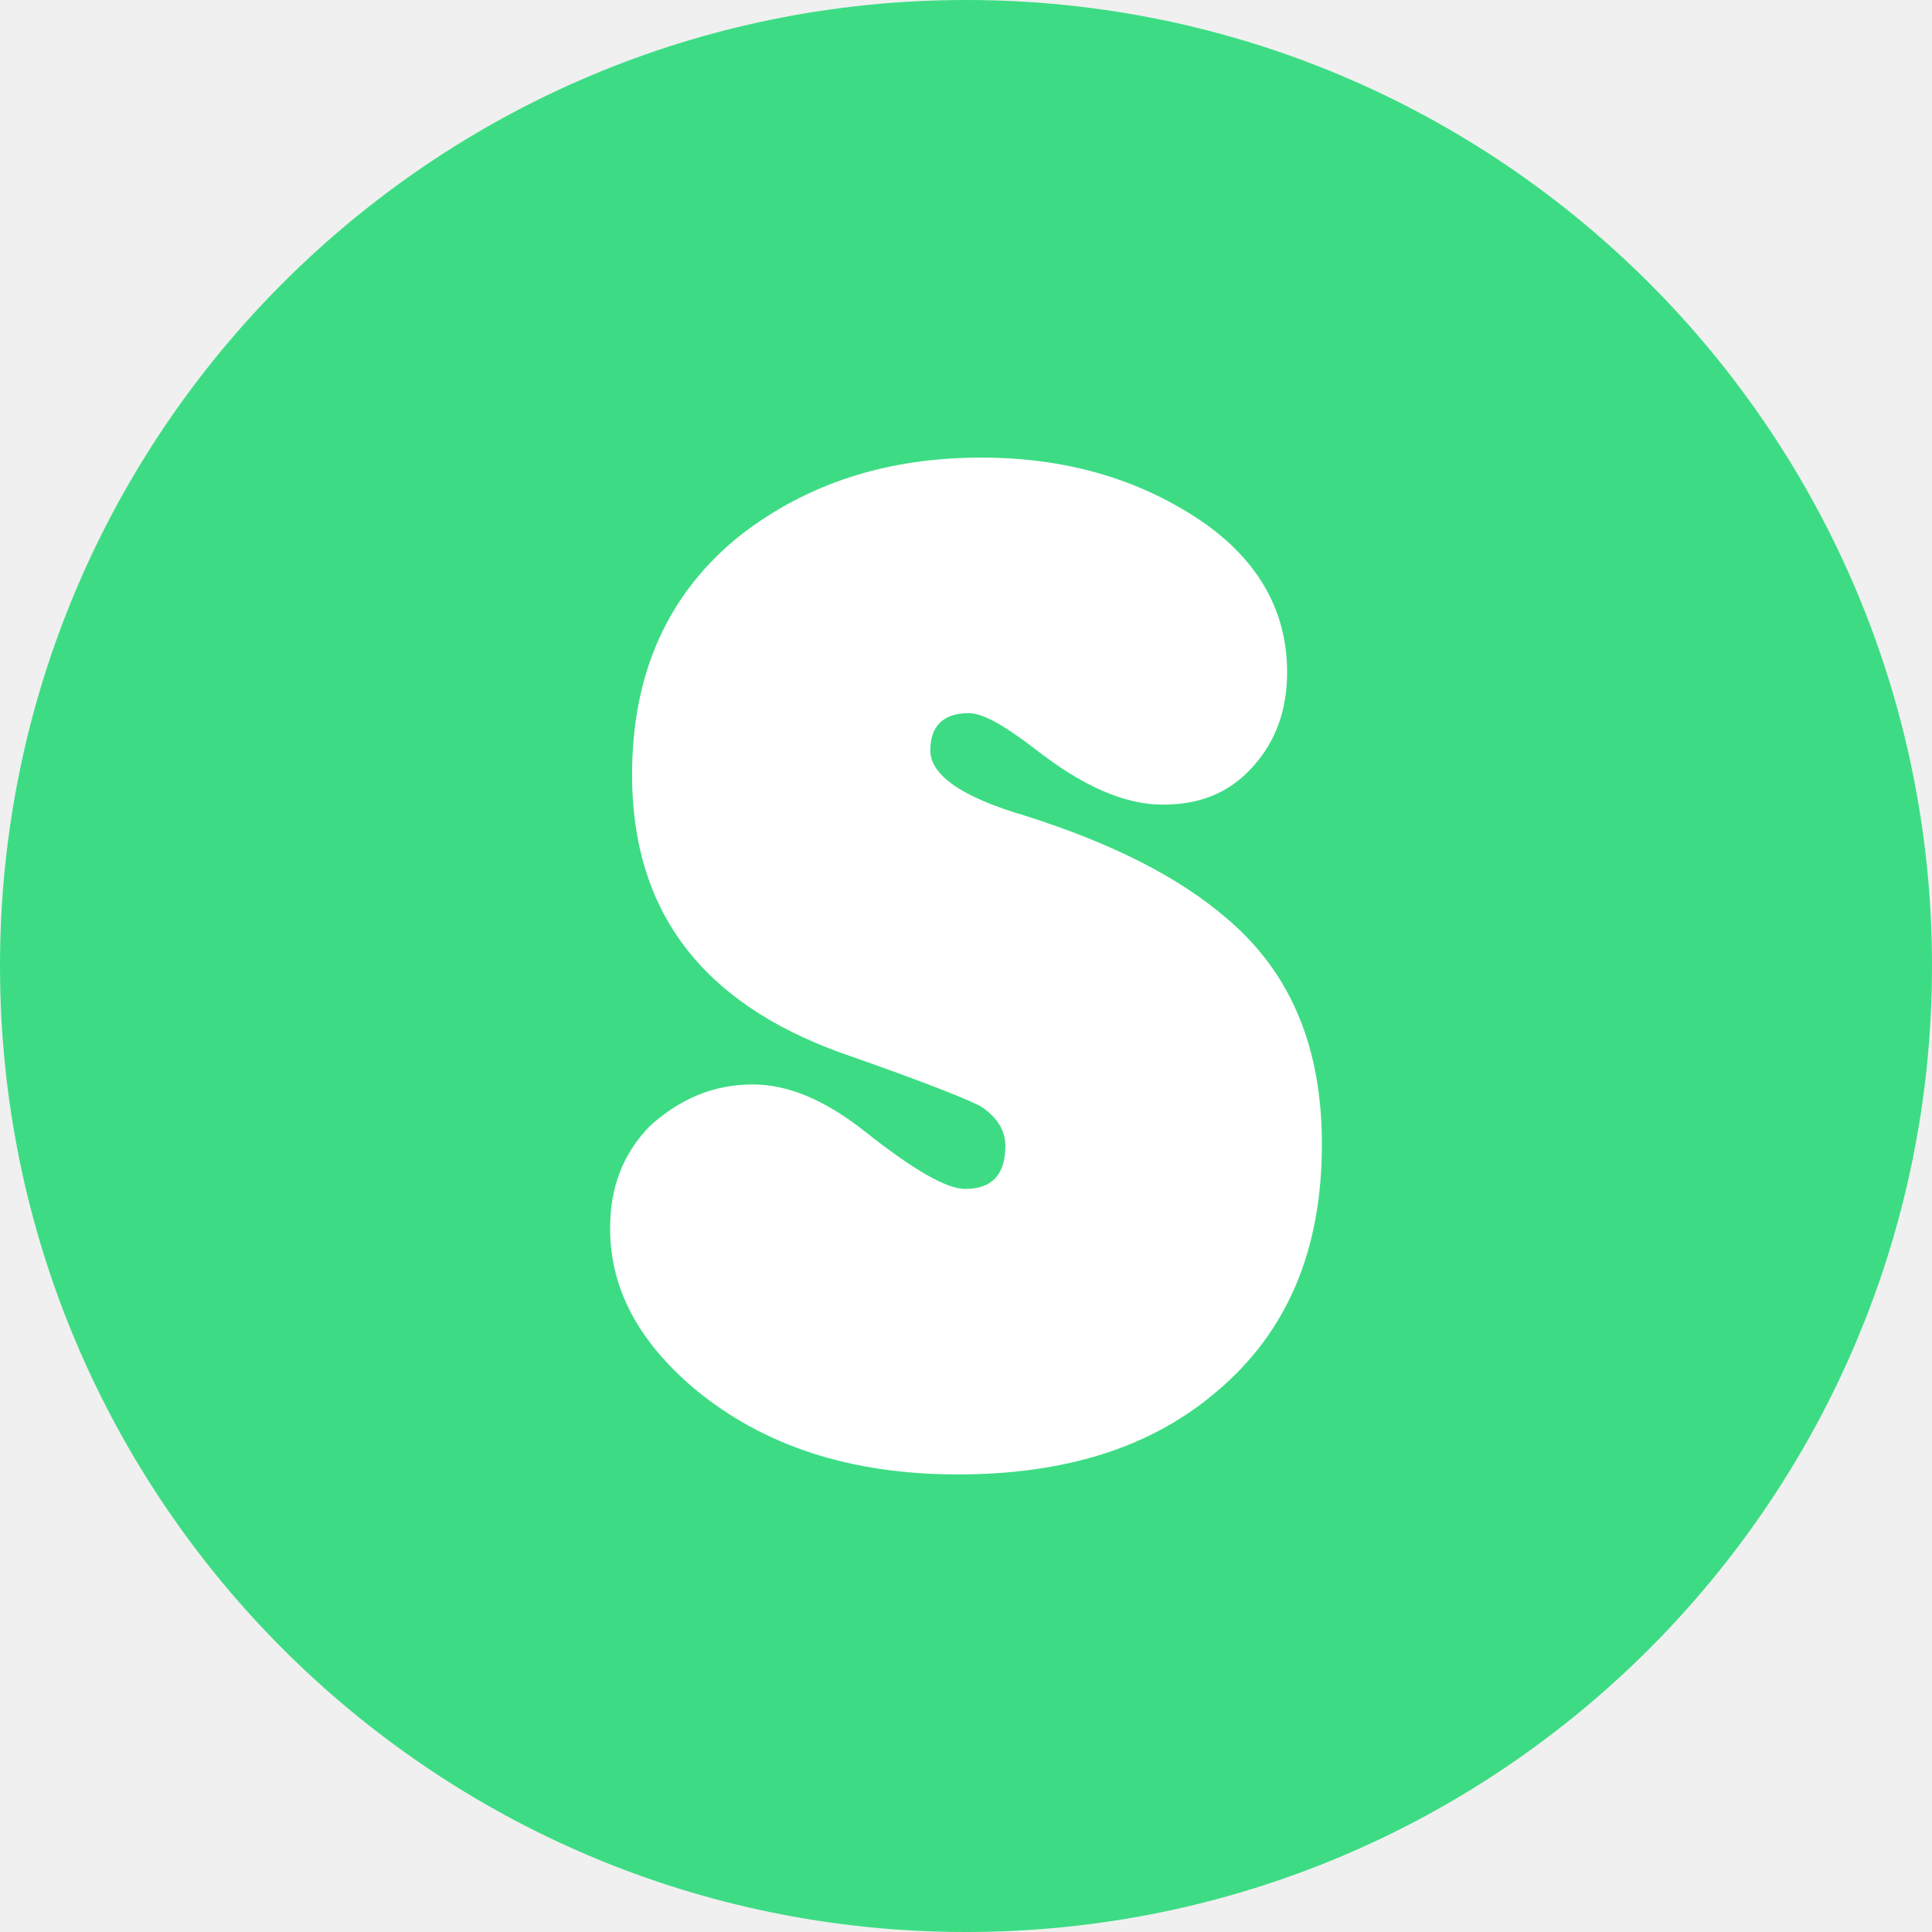
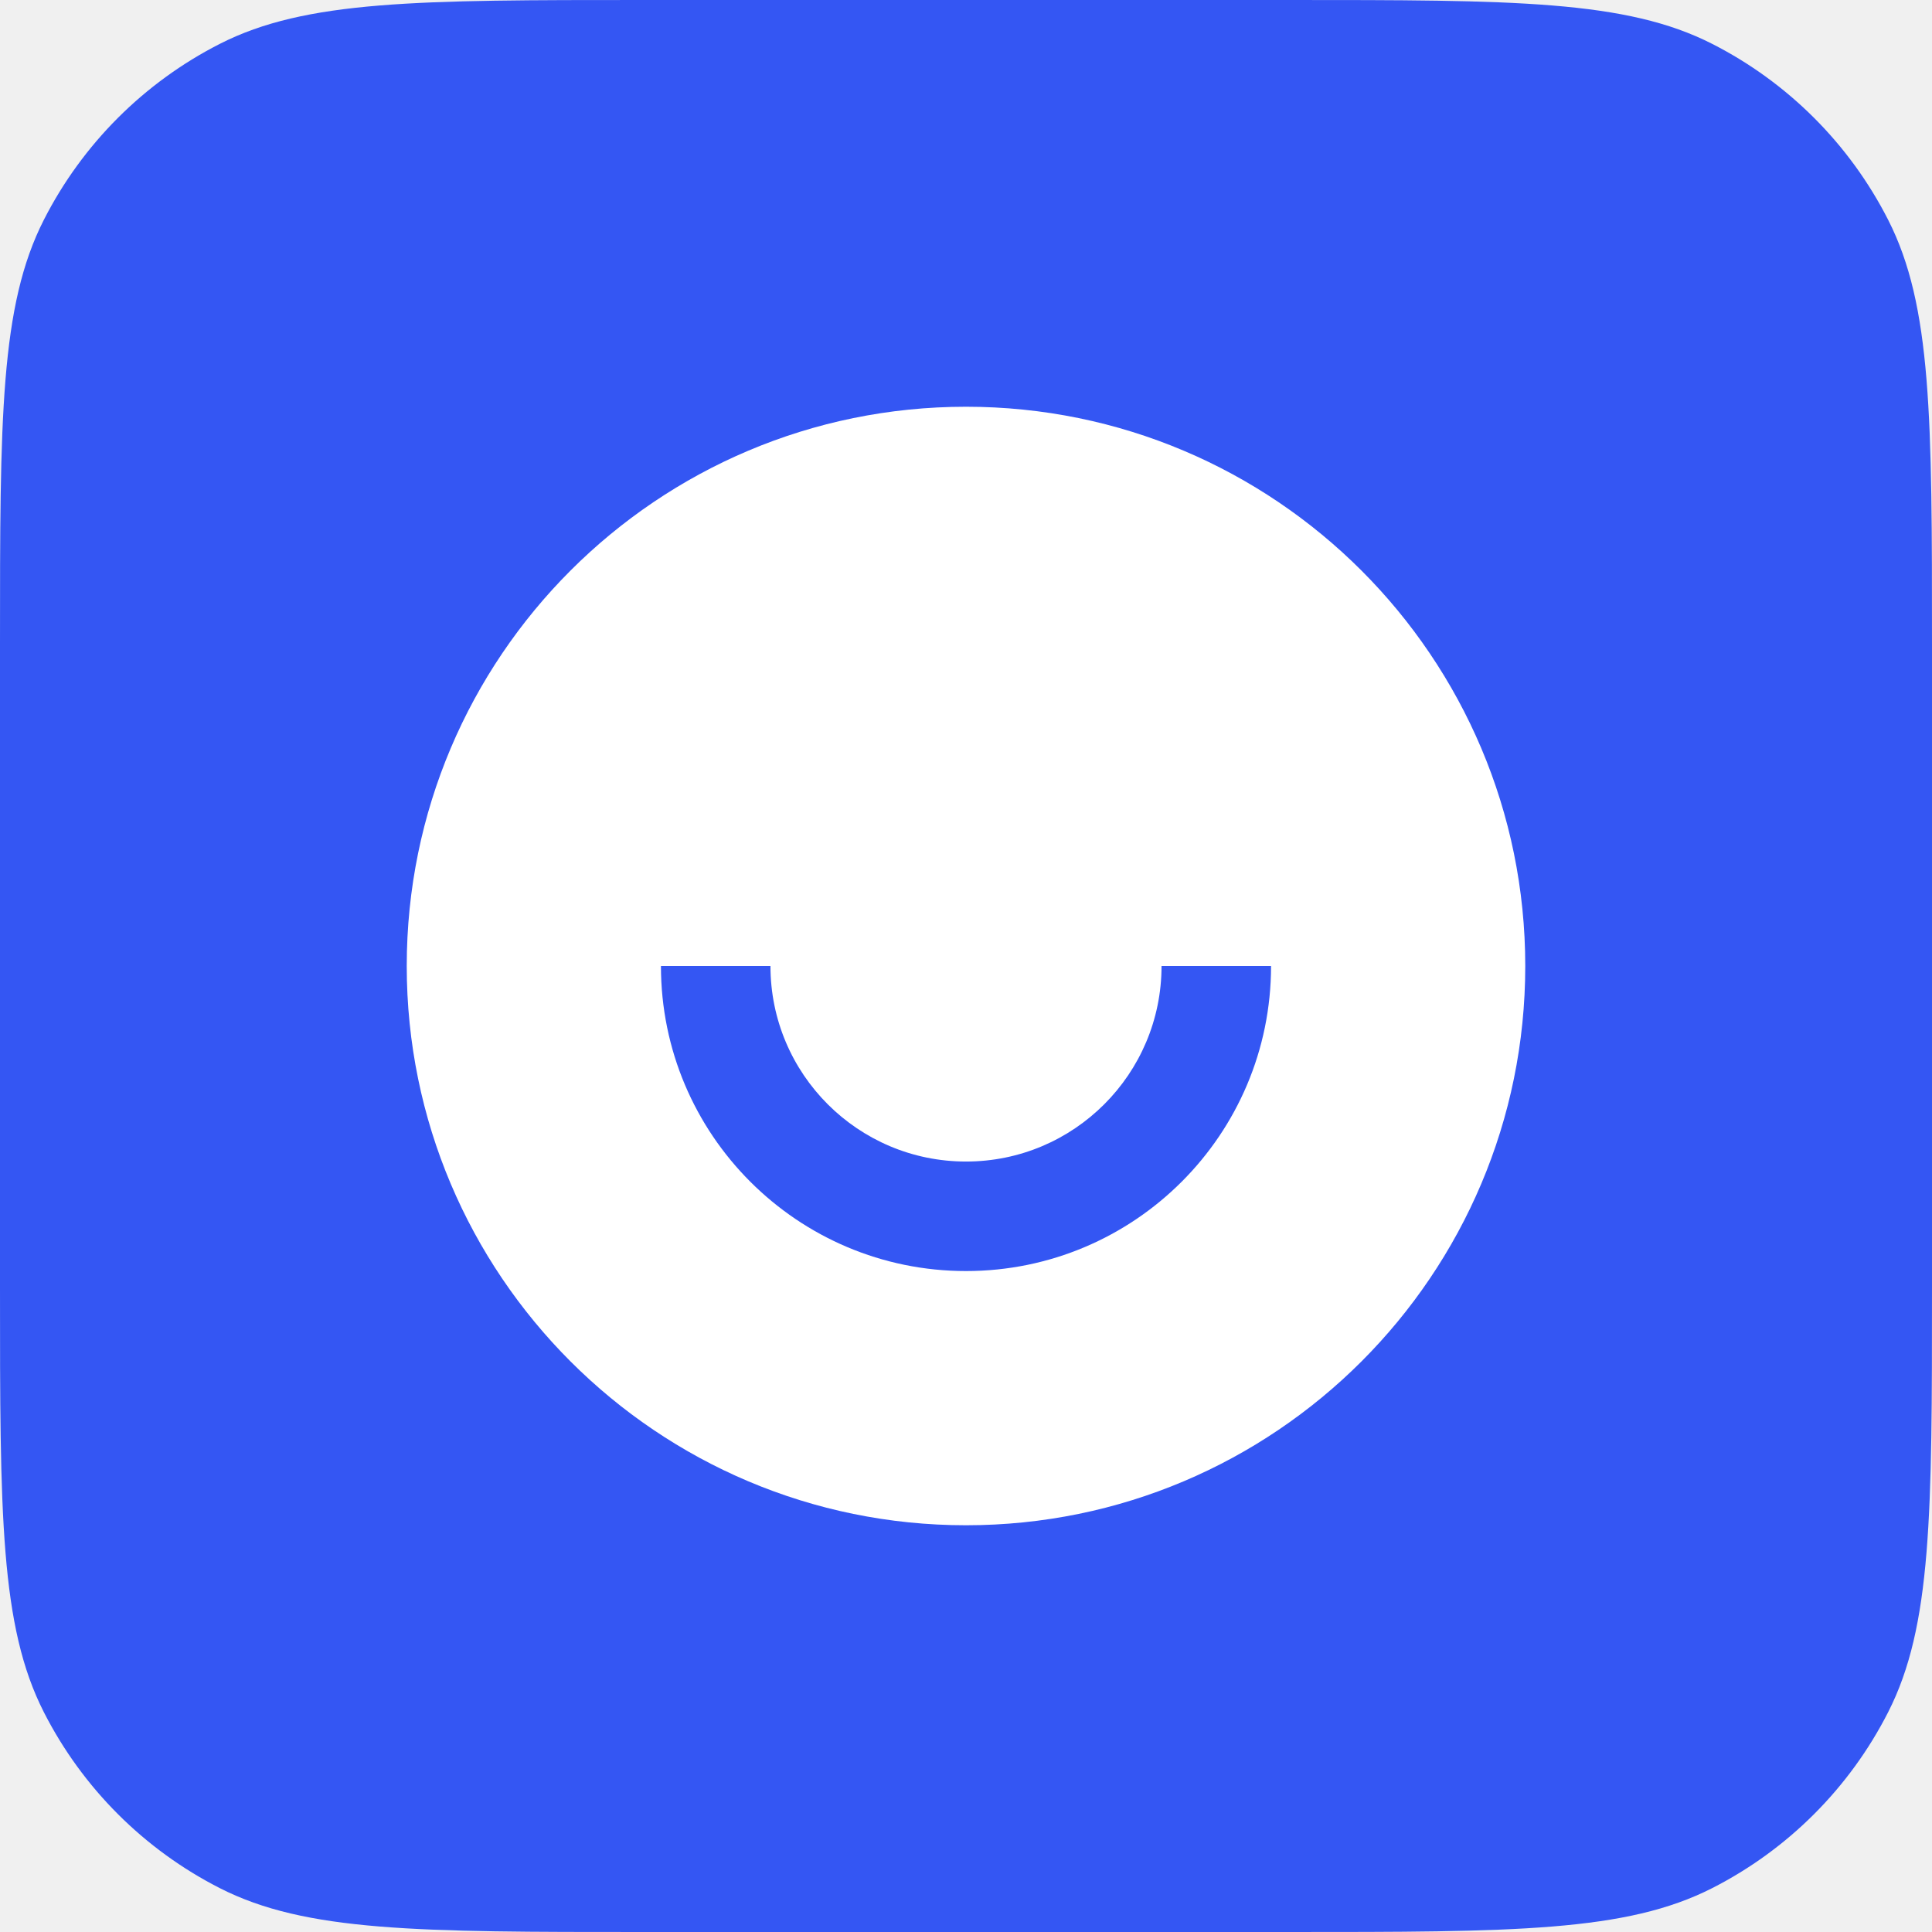
<svg xmlns="http://www.w3.org/2000/svg" width="38" height="38" viewBox="0 0 38 38" fill="none">
-   <path fill-rule="evenodd" clip-rule="evenodd" d="M19 38C29.493 38 38 29.493 38 19C38 8.507 29.493 0 19 0C8.507 0 0 8.507 0 19C0 29.493 8.507 38 19 38Z" fill="#3DDC84" />
-   <path d="M14.807 21.33C15.491 21.33 16.211 21.624 17.003 22.248C17.974 23.018 18.622 23.385 18.982 23.385C19.522 23.385 19.774 23.092 19.774 22.541C19.774 22.248 19.63 21.991 19.306 21.771C19.126 21.661 18.226 21.294 16.535 20.706C13.8 19.716 12.432 17.917 12.432 15.239C12.432 13.22 13.152 11.642 14.591 10.505C15.887 9.514 17.434 9 19.306 9C20.925 9 22.329 9.404 23.517 10.174C24.704 10.945 25.316 11.973 25.316 13.22C25.316 13.954 25.1 14.578 24.632 15.092C24.165 15.605 23.589 15.826 22.869 15.826C22.113 15.826 21.285 15.459 20.35 14.725C19.774 14.284 19.342 14.027 19.054 14.027C18.55 14.027 18.298 14.284 18.298 14.761C18.298 15.239 18.91 15.679 20.17 16.046C21.897 16.596 23.193 17.257 24.128 18.064C25.388 19.128 26 20.596 26 22.505C26 24.596 25.316 26.211 23.913 27.385C22.617 28.486 20.925 29 18.838 29C16.751 29 15.023 28.45 13.655 27.312C12.576 26.395 12 25.367 12 24.156C12 23.349 12.252 22.688 12.792 22.138C13.368 21.624 14.015 21.33 14.807 21.33Z" fill="white" />
+   <path d="M0 12.667C0 8.233 0 6.016 0.863 4.323C1.622 2.833 2.833 1.622 4.323 0.863C6.016 0 8.233 0 12.667 0H25.333C29.767 0 31.984 0 33.677 0.863C35.167 1.622 36.378 2.833 37.137 4.323C38 6.016 38 8.233 38 12.667V25.333C38 29.767 38 31.984 37.137 33.677C36.378 35.167 35.167 36.378 33.677 37.137C31.984 38 29.767 38 25.333 38H12.667C8.233 38 6.016 38 4.323 37.137C2.833 36.378 1.622 35.167 0.863 33.677C0 31.984 0 29.767 0 25.333V12.667Z" fill="#3456F3" />
+   <circle cx="19" cy="19" r="11" fill="white" />
+   <path fill-rule="evenodd" clip-rule="evenodd" d="M15.154 19C15.154 21.124 16.876 22.846 19 22.846C21.124 22.846 22.846 21.124 22.846 19H25C25 22.314 22.314 25 19 25C15.686 25 13 22.314 13 19H15.154Z" fill="#3456F3" />
</svg>
